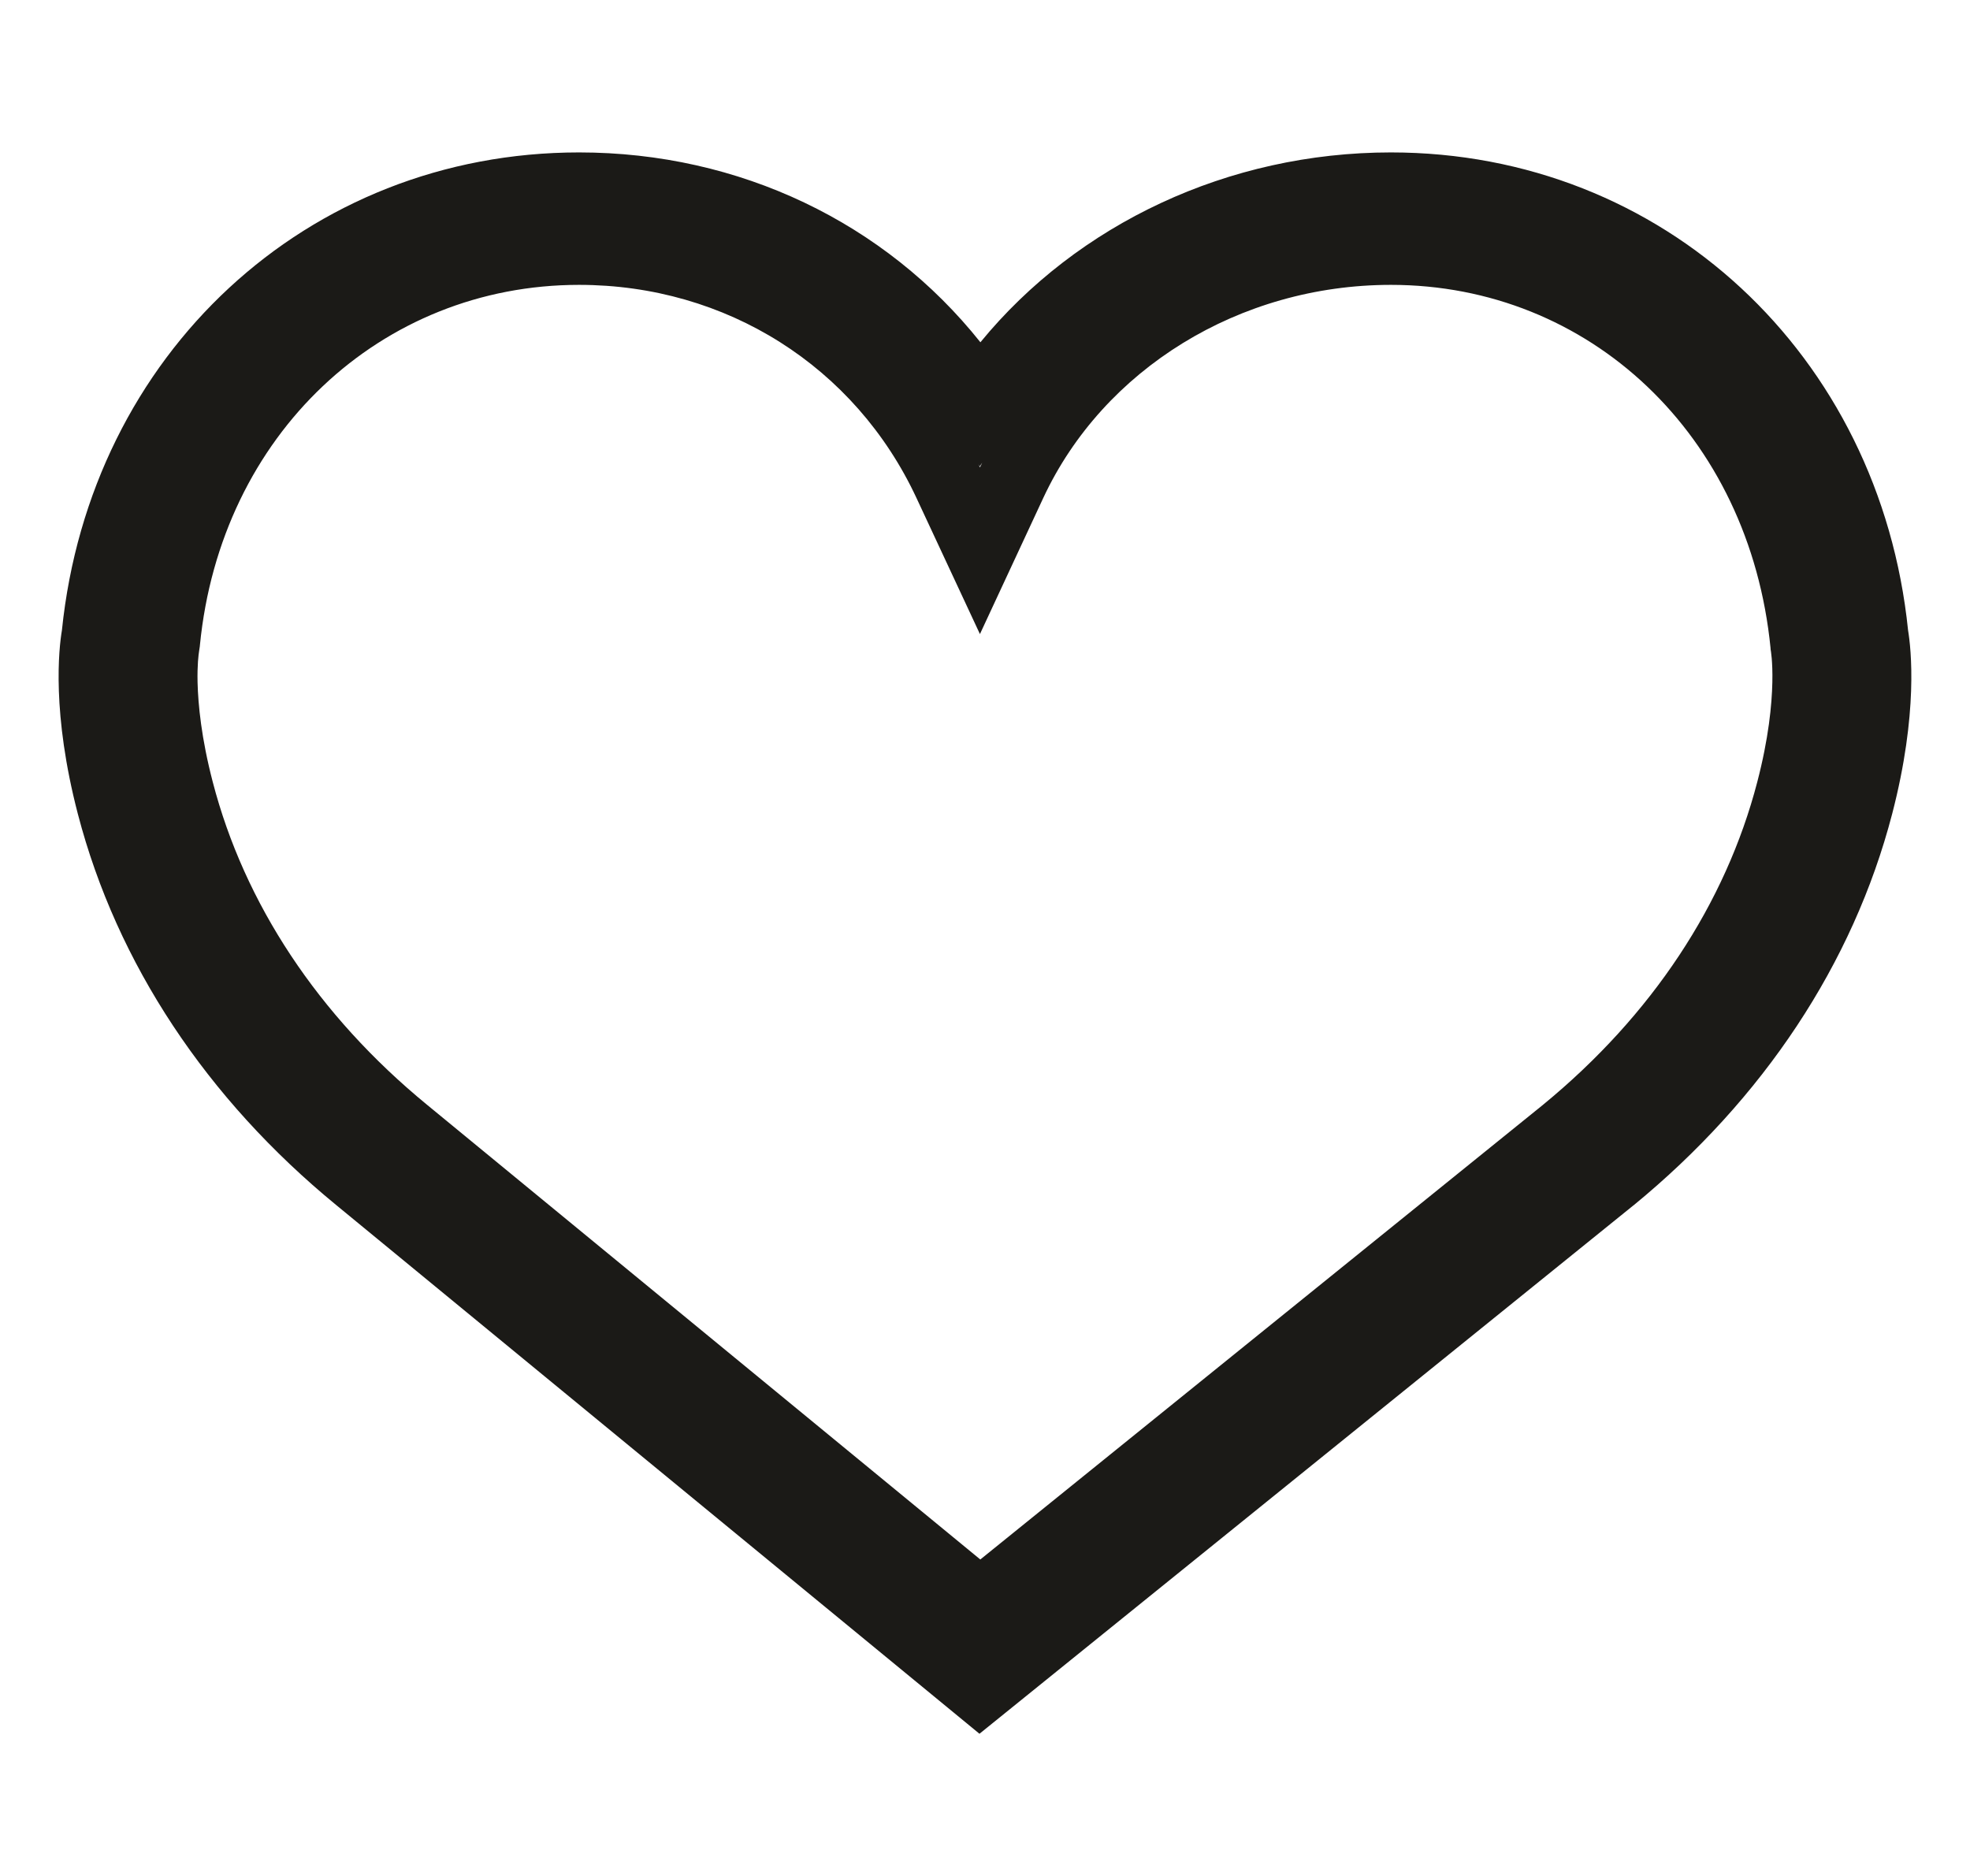
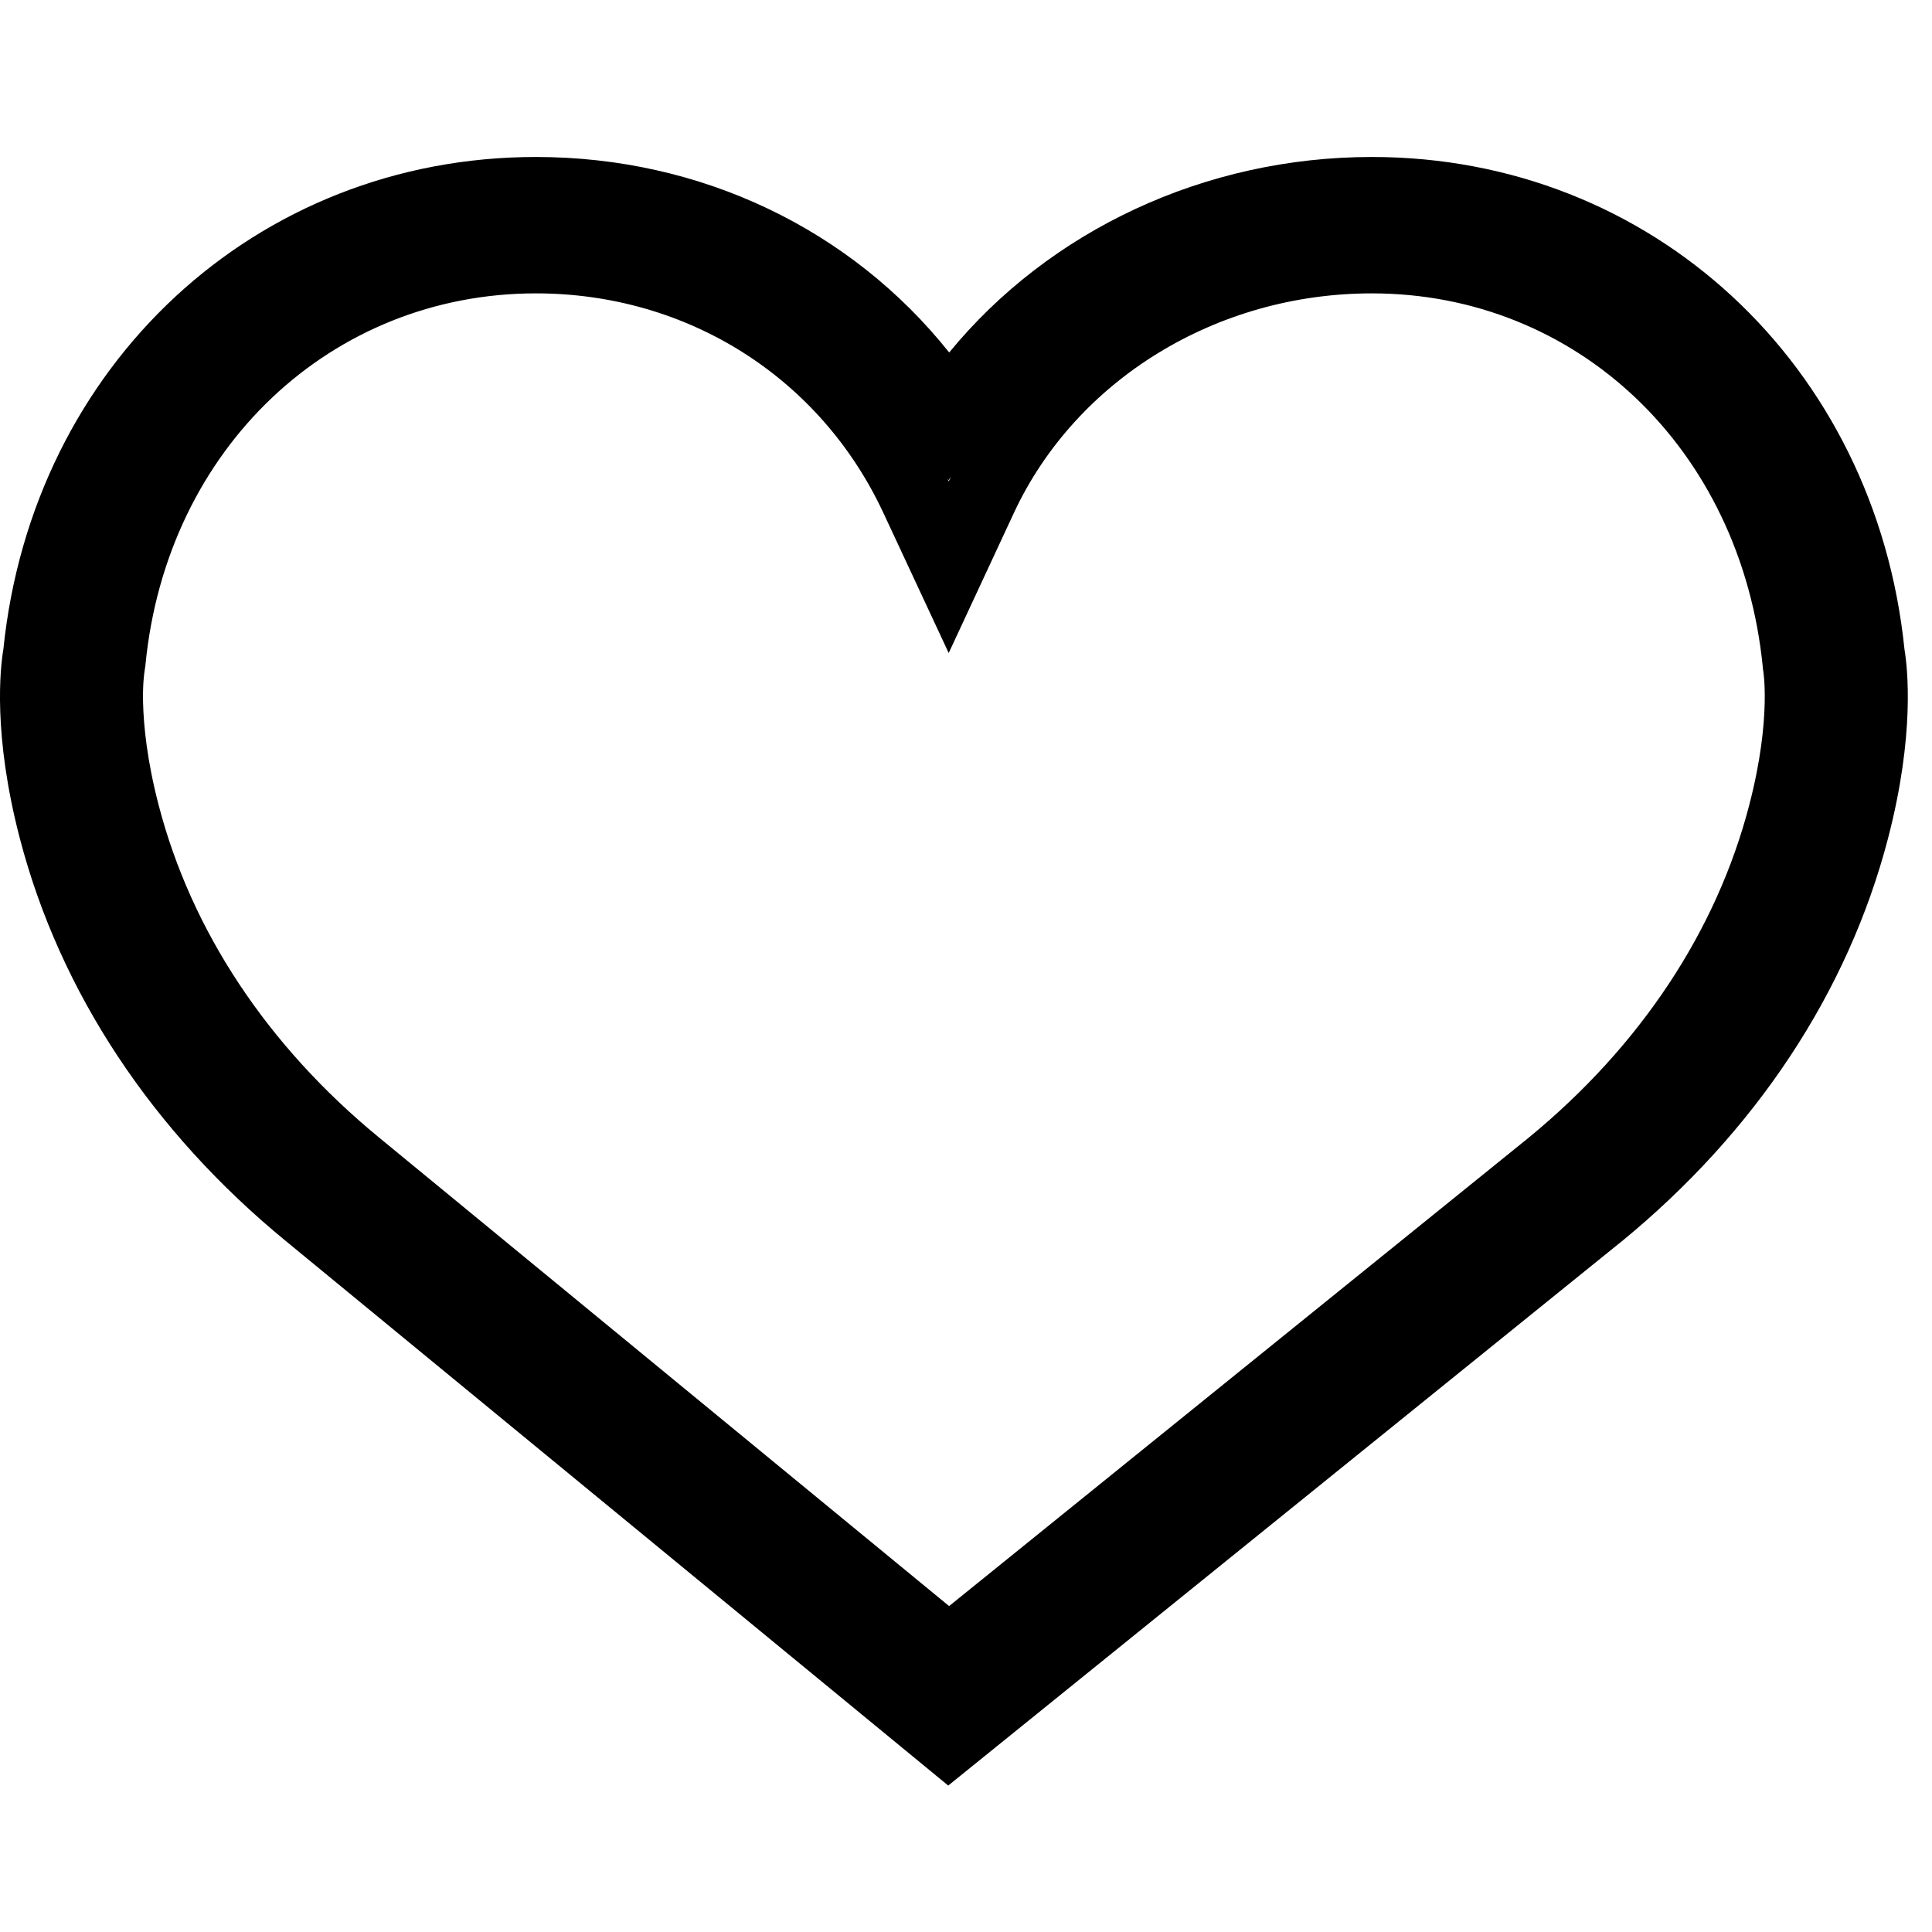
- <svg xmlns="http://www.w3.org/2000/svg" width="21" height="20" viewBox="0 0 21 20" fill="none">
-   <path fill-rule="evenodd" clip-rule="evenodd" d="M0.66 6.72C0.961 3.779 3.273 1.625 6.173 1.625C7.884 1.625 9.436 2.375 10.451 3.649C11.485 2.387 13.094 1.625 14.827 1.625C17.727 1.625 20.039 3.779 20.34 6.721C20.372 6.913 20.45 7.602 20.17 8.678C19.754 10.275 18.796 11.716 17.414 12.85L17.412 12.851L10.441 18.484L3.586 12.849C3.586 12.849 3.586 12.849 3.586 12.849C2.204 11.716 1.246 10.274 0.83 8.678M0.66 6.72C0.627 6.914 0.55 7.604 0.83 8.678ZM10.43 4.95C10.435 4.961 10.44 4.972 10.446 4.983C10.454 4.967 10.462 4.95 10.47 4.933L10.444 4.972L10.43 4.95ZM6.173 3.037C4.06 3.037 2.351 4.634 2.131 6.879L2.13 6.891L2.123 6.937C2.116 6.982 2.102 7.088 2.106 7.275C2.112 7.511 2.146 7.87 2.268 8.337C2.605 9.633 3.39 10.825 4.553 11.779L10.45 16.626L16.449 11.778C16.45 11.777 16.45 11.777 16.45 11.777C17.61 10.825 18.395 9.633 18.732 8.338C18.854 7.871 18.888 7.512 18.893 7.275C18.898 7.047 18.876 6.931 18.875 6.926L18.874 6.918L18.874 6.911C18.649 4.633 16.939 3.037 14.827 3.037C13.21 3.037 11.761 3.938 11.122 5.307L10.446 6.76L9.769 5.308C9.769 5.308 9.769 5.308 9.769 5.308C9.116 3.908 7.742 3.037 6.173 3.037Z" fill="#1B1A17" />
+ <svg xmlns="http://www.w3.org/2000/svg" width="20" height="20" viewBox="0 0 20 20">
+   <path fill-rule="evenodd" clip-rule="evenodd" d="M0.035 6.72C0.336 3.779 2.648 1.625 5.548 1.625C7.259 1.625 8.811 2.375 9.826 3.649C10.86 2.387 12.469 1.625 14.202 1.625C17.102 1.625 19.414 3.779 19.715 6.721C19.747 6.913 19.825 7.602 19.545 8.678C19.129 10.275 18.171 11.716 16.789 12.85L16.787 12.851L9.816 18.484L2.961 12.849C2.961 12.849 2.961 12.849 2.961 12.849C1.579 11.716 0.621 10.274 0.205 8.678M0.035 6.72C0.002 6.914 -0.075 7.604 0.205 8.678ZM9.805 4.95C9.81 4.961 9.815 4.972 9.821 4.983C9.829 4.967 9.837 4.95 9.845 4.933L9.819 4.972L9.805 4.95ZM5.548 3.037C3.435 3.037 1.726 4.634 1.506 6.879L1.505 6.891L1.498 6.937C1.491 6.982 1.477 7.088 1.481 7.275C1.487 7.511 1.521 7.87 1.643 8.337C1.98 9.633 2.765 10.825 3.928 11.779L9.825 16.626L15.824 11.778C15.825 11.777 15.825 11.777 15.825 11.777C16.985 10.825 17.77 9.633 18.107 8.338C18.229 7.871 18.263 7.512 18.268 7.275C18.273 7.047 18.251 6.931 18.25 6.926L18.249 6.918L18.249 6.911C18.024 4.633 16.314 3.037 14.202 3.037C12.585 3.037 11.136 3.938 10.497 5.307L9.821 6.76L9.144 5.308C9.144 5.308 9.144 5.308 9.144 5.308C8.491 3.908 7.117 3.037 5.548 3.037Z" />
</svg>
